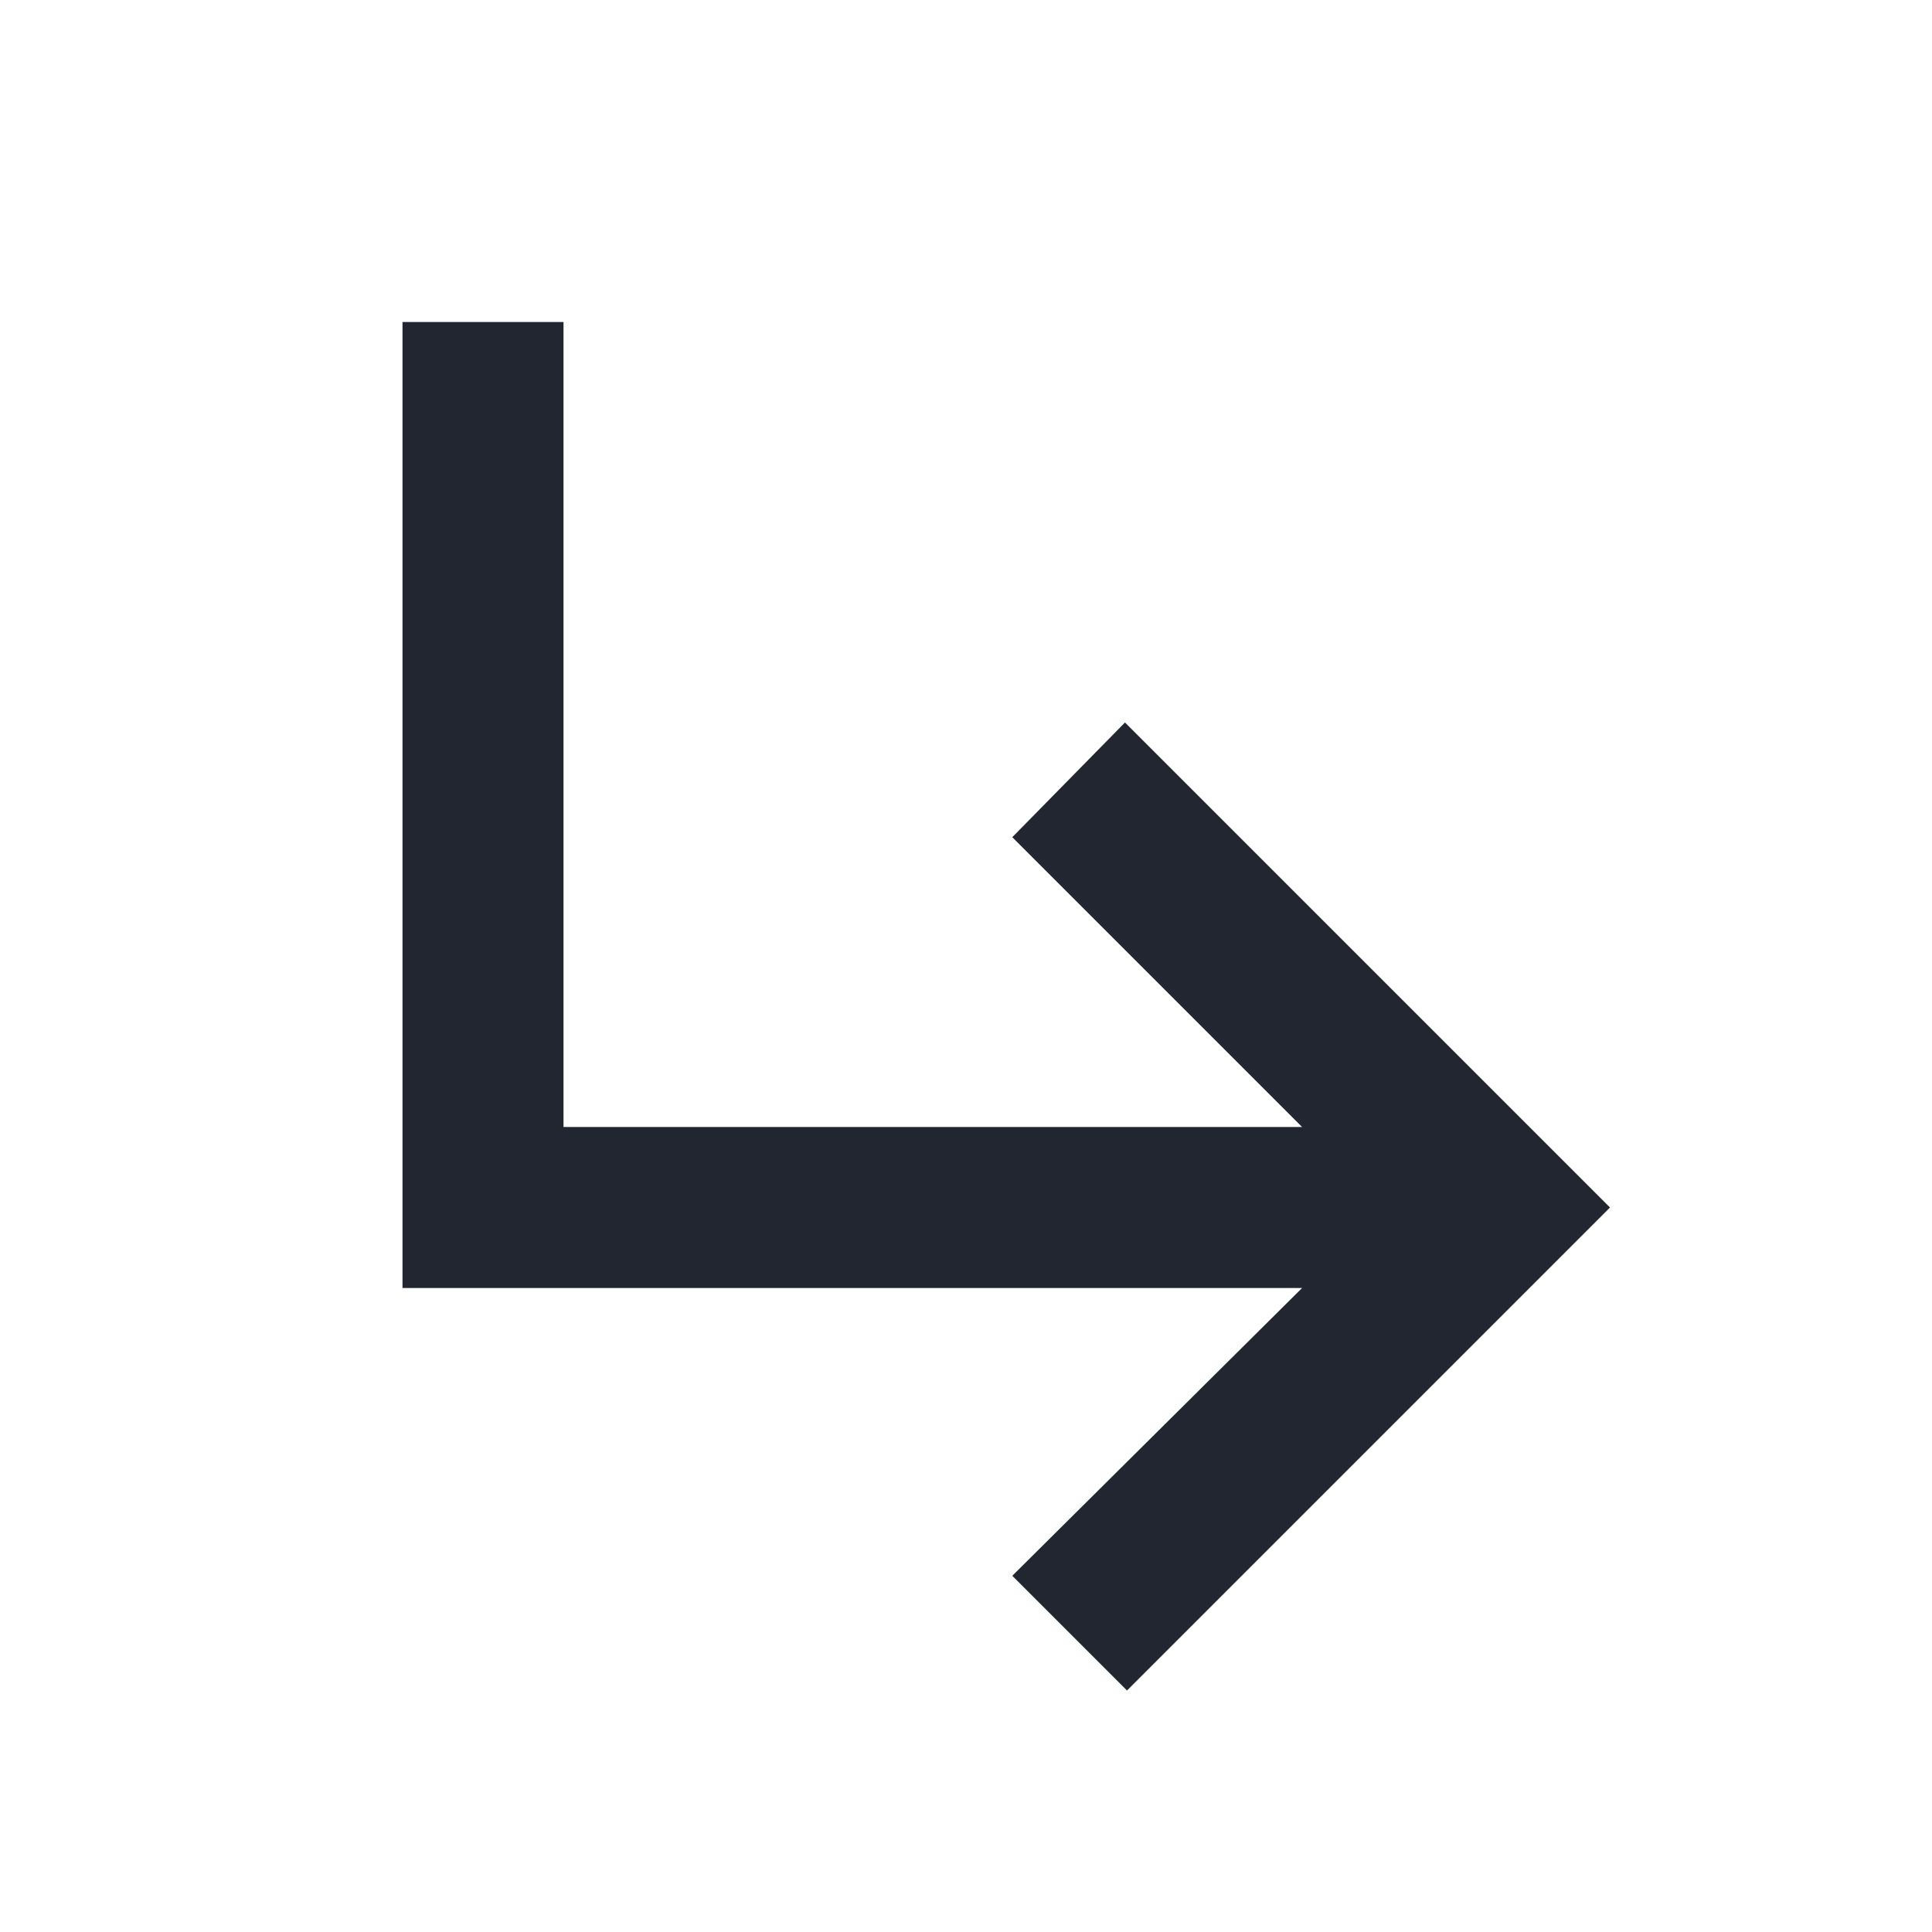
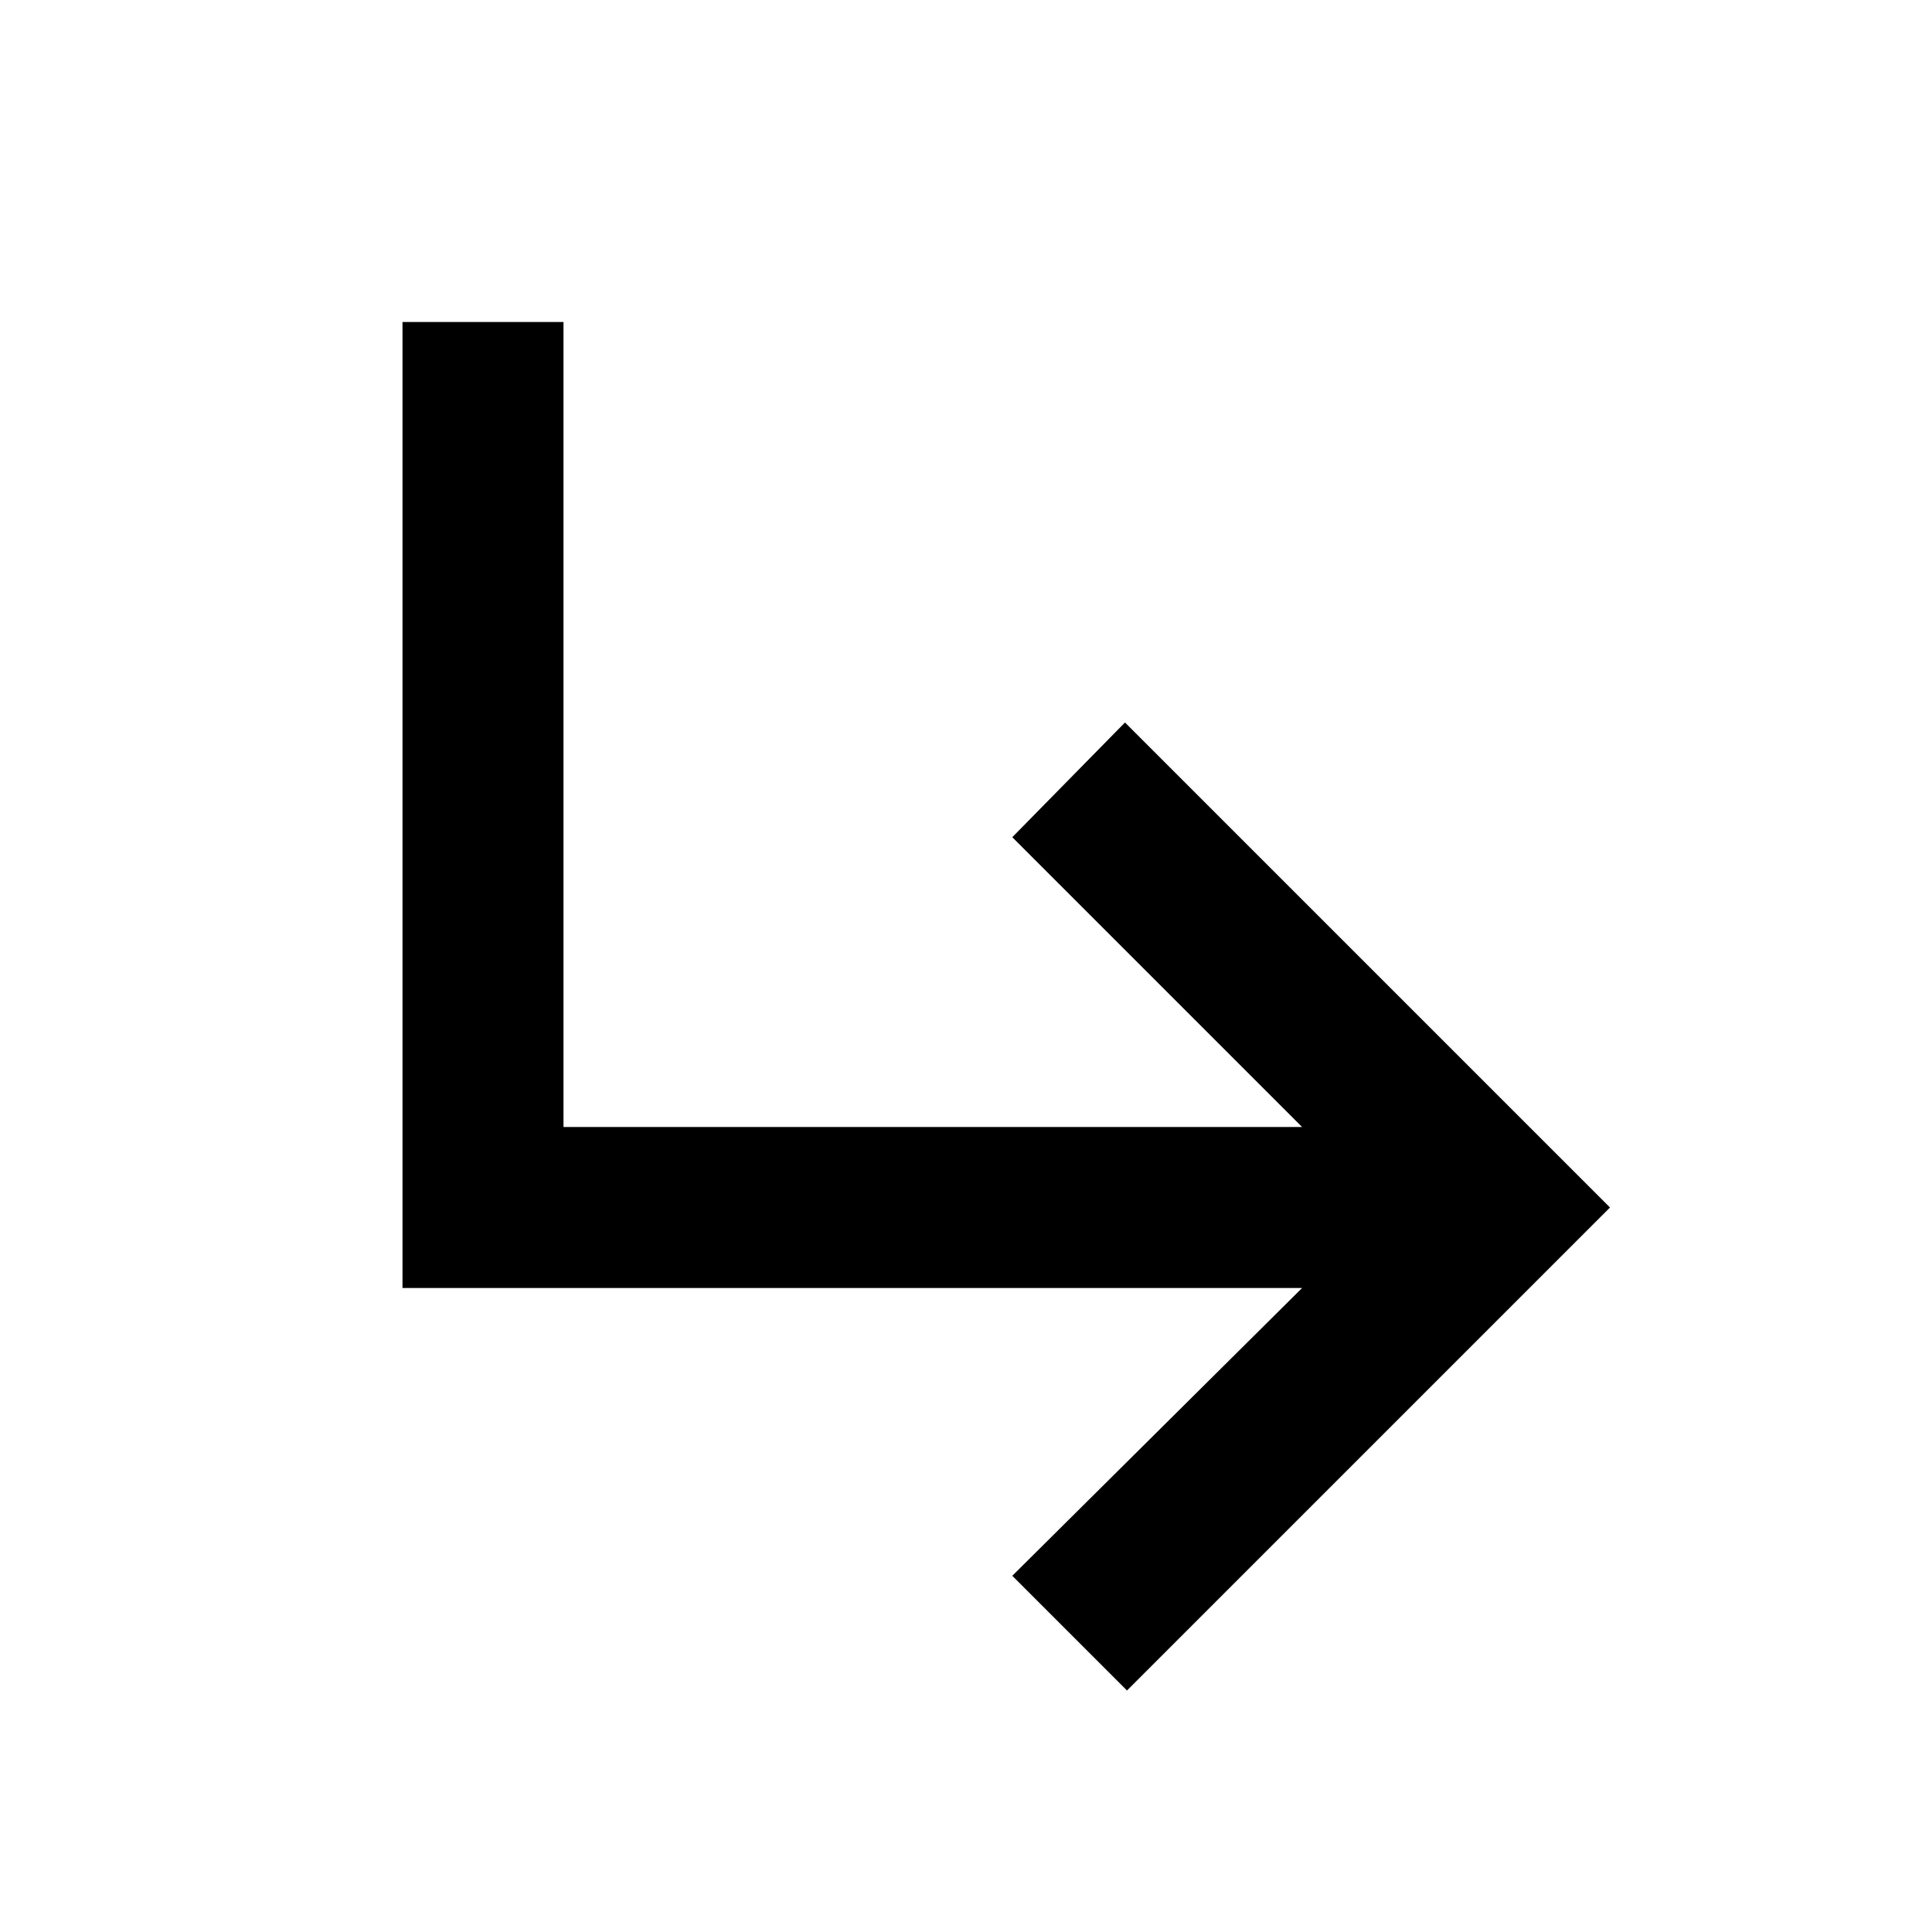
- <svg xmlns="http://www.w3.org/2000/svg" width="24" height="24" viewBox="0 0 24 24" fill="none">
-   <path d="M14 21L12.575 19.575L16.175 16H5V4H7V14H16.175L12.575 10.4L13.975 8.975L20 15L14 21Z" fill="#222631" />
+ <svg xmlns="http://www.w3.org/2000/svg" viewBox="0 0 24 24" fill="none">
+   <path d="M14 21L12.575 19.575L16.175 16H5V4H7V14H16.175L12.575 10.4L13.975 8.975L20 15L14 21Z" fill="currentColor" />
</svg>
